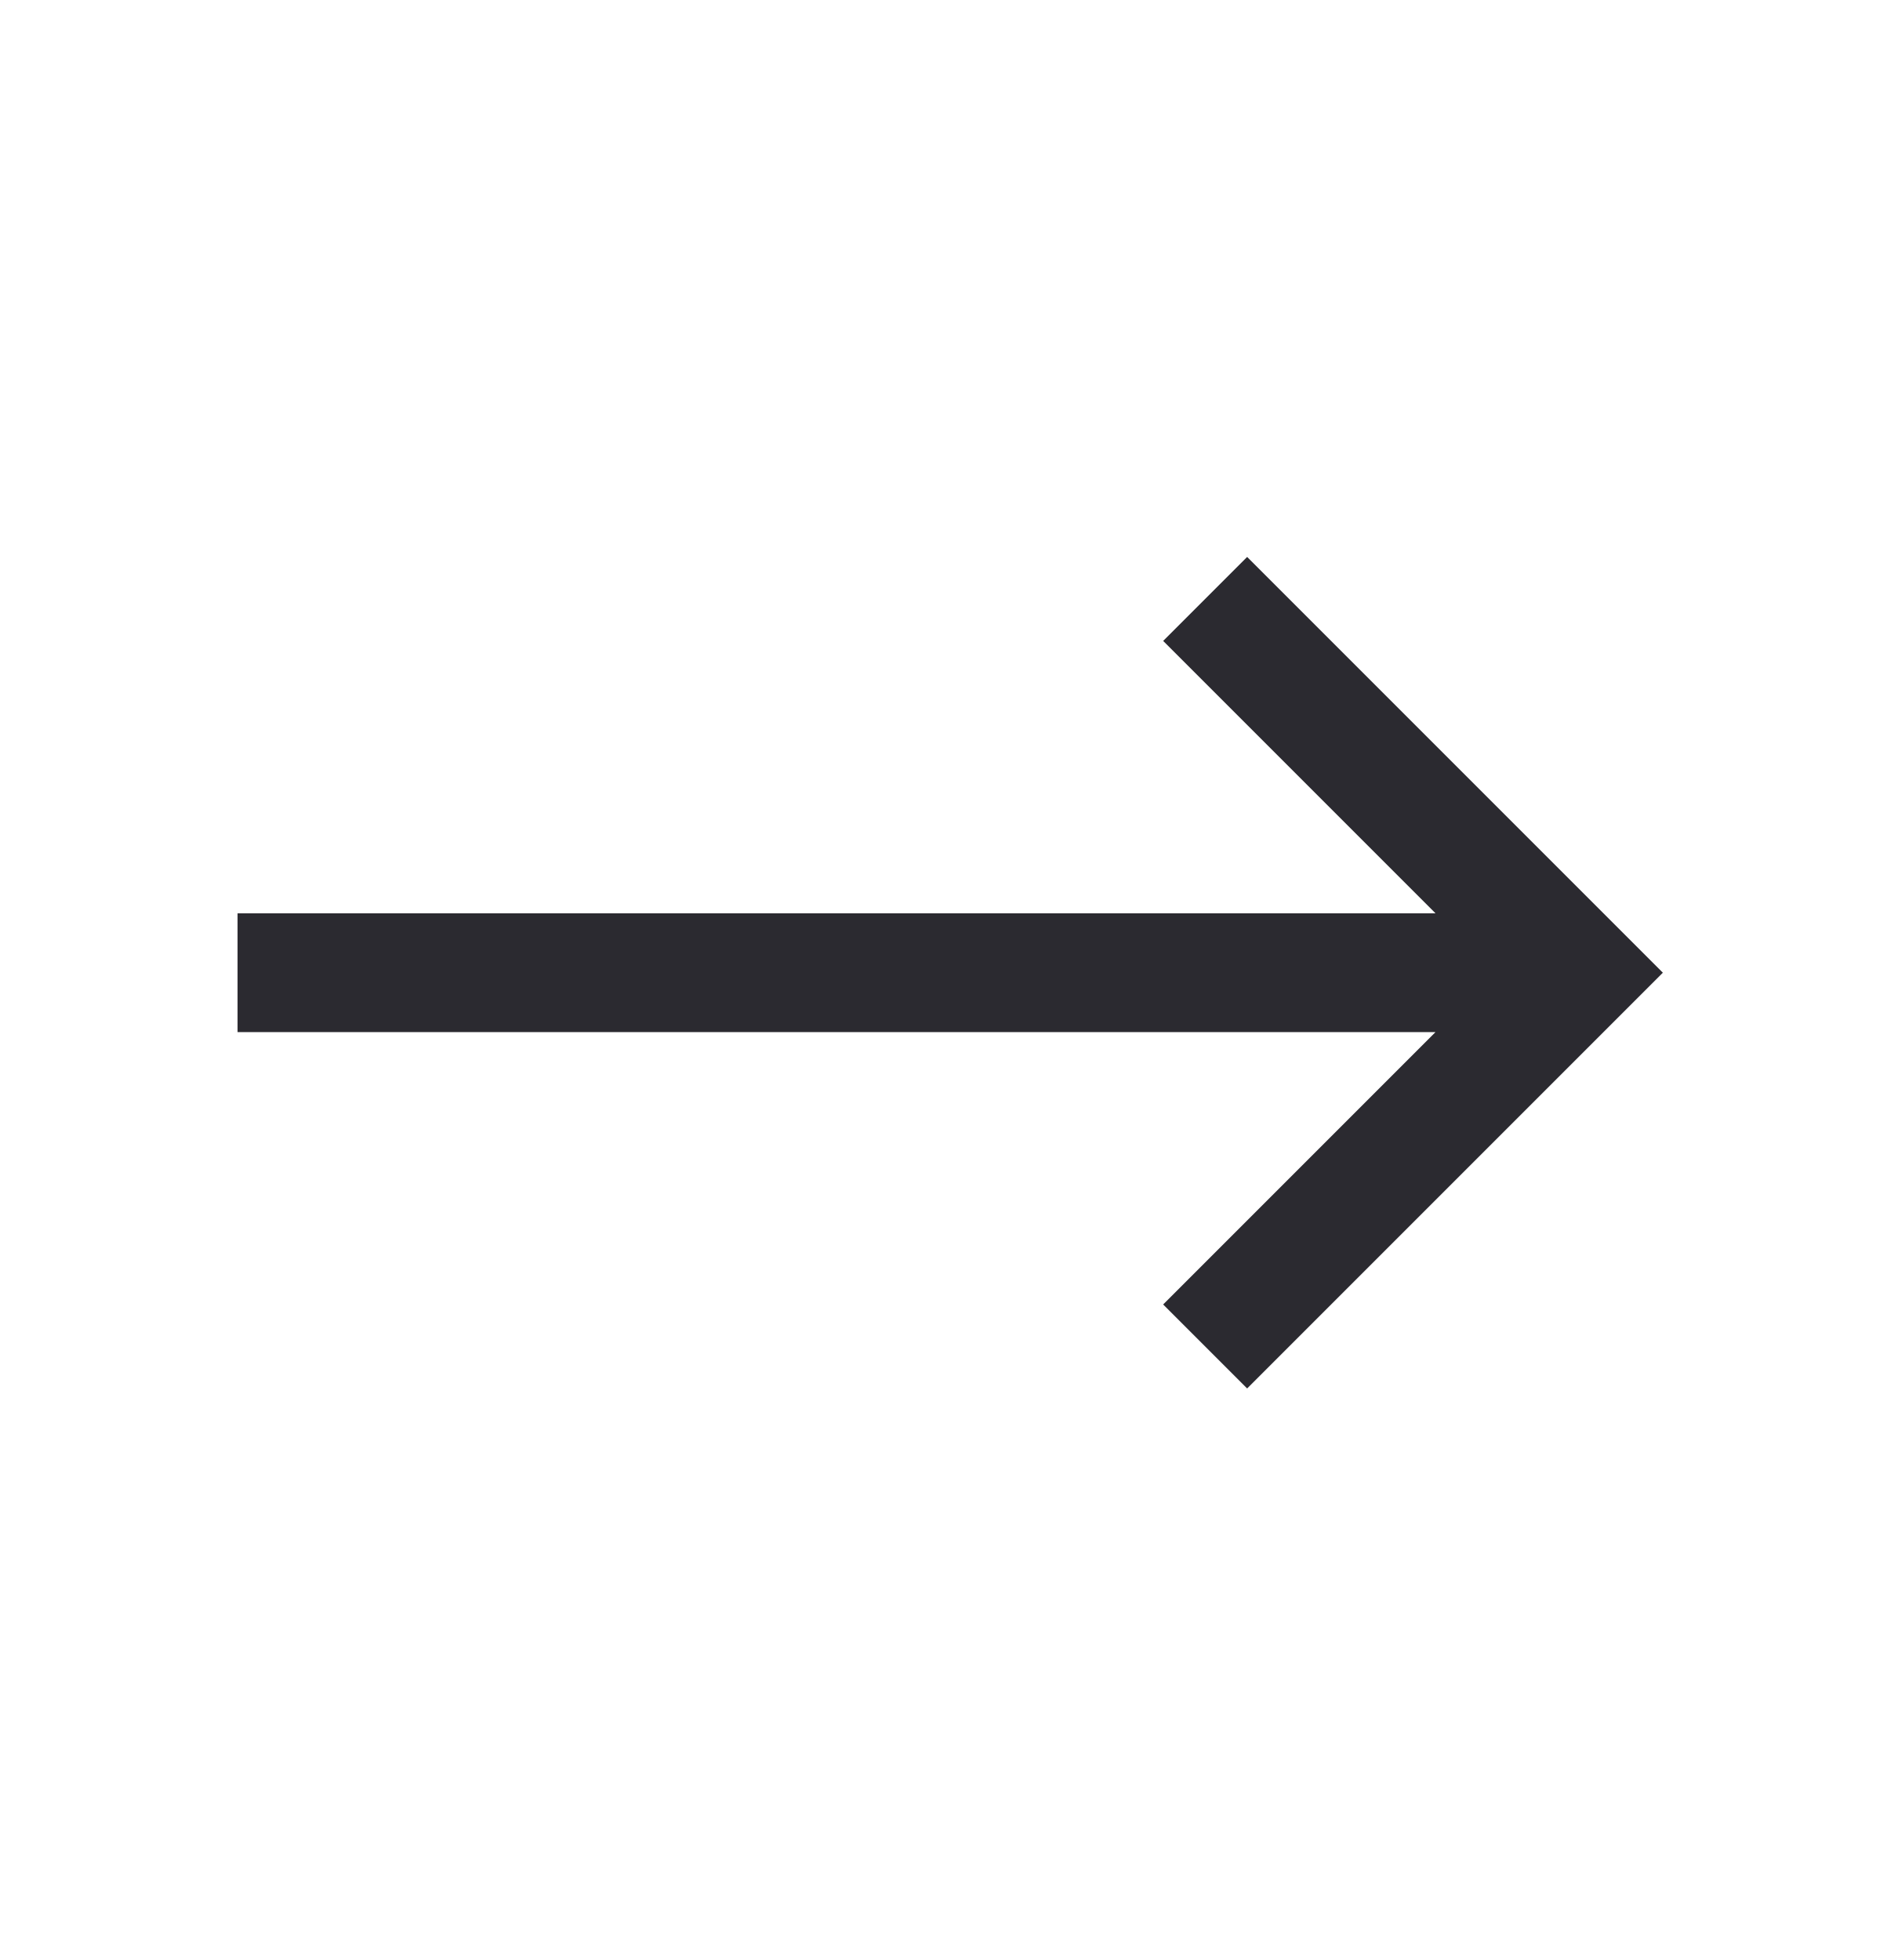
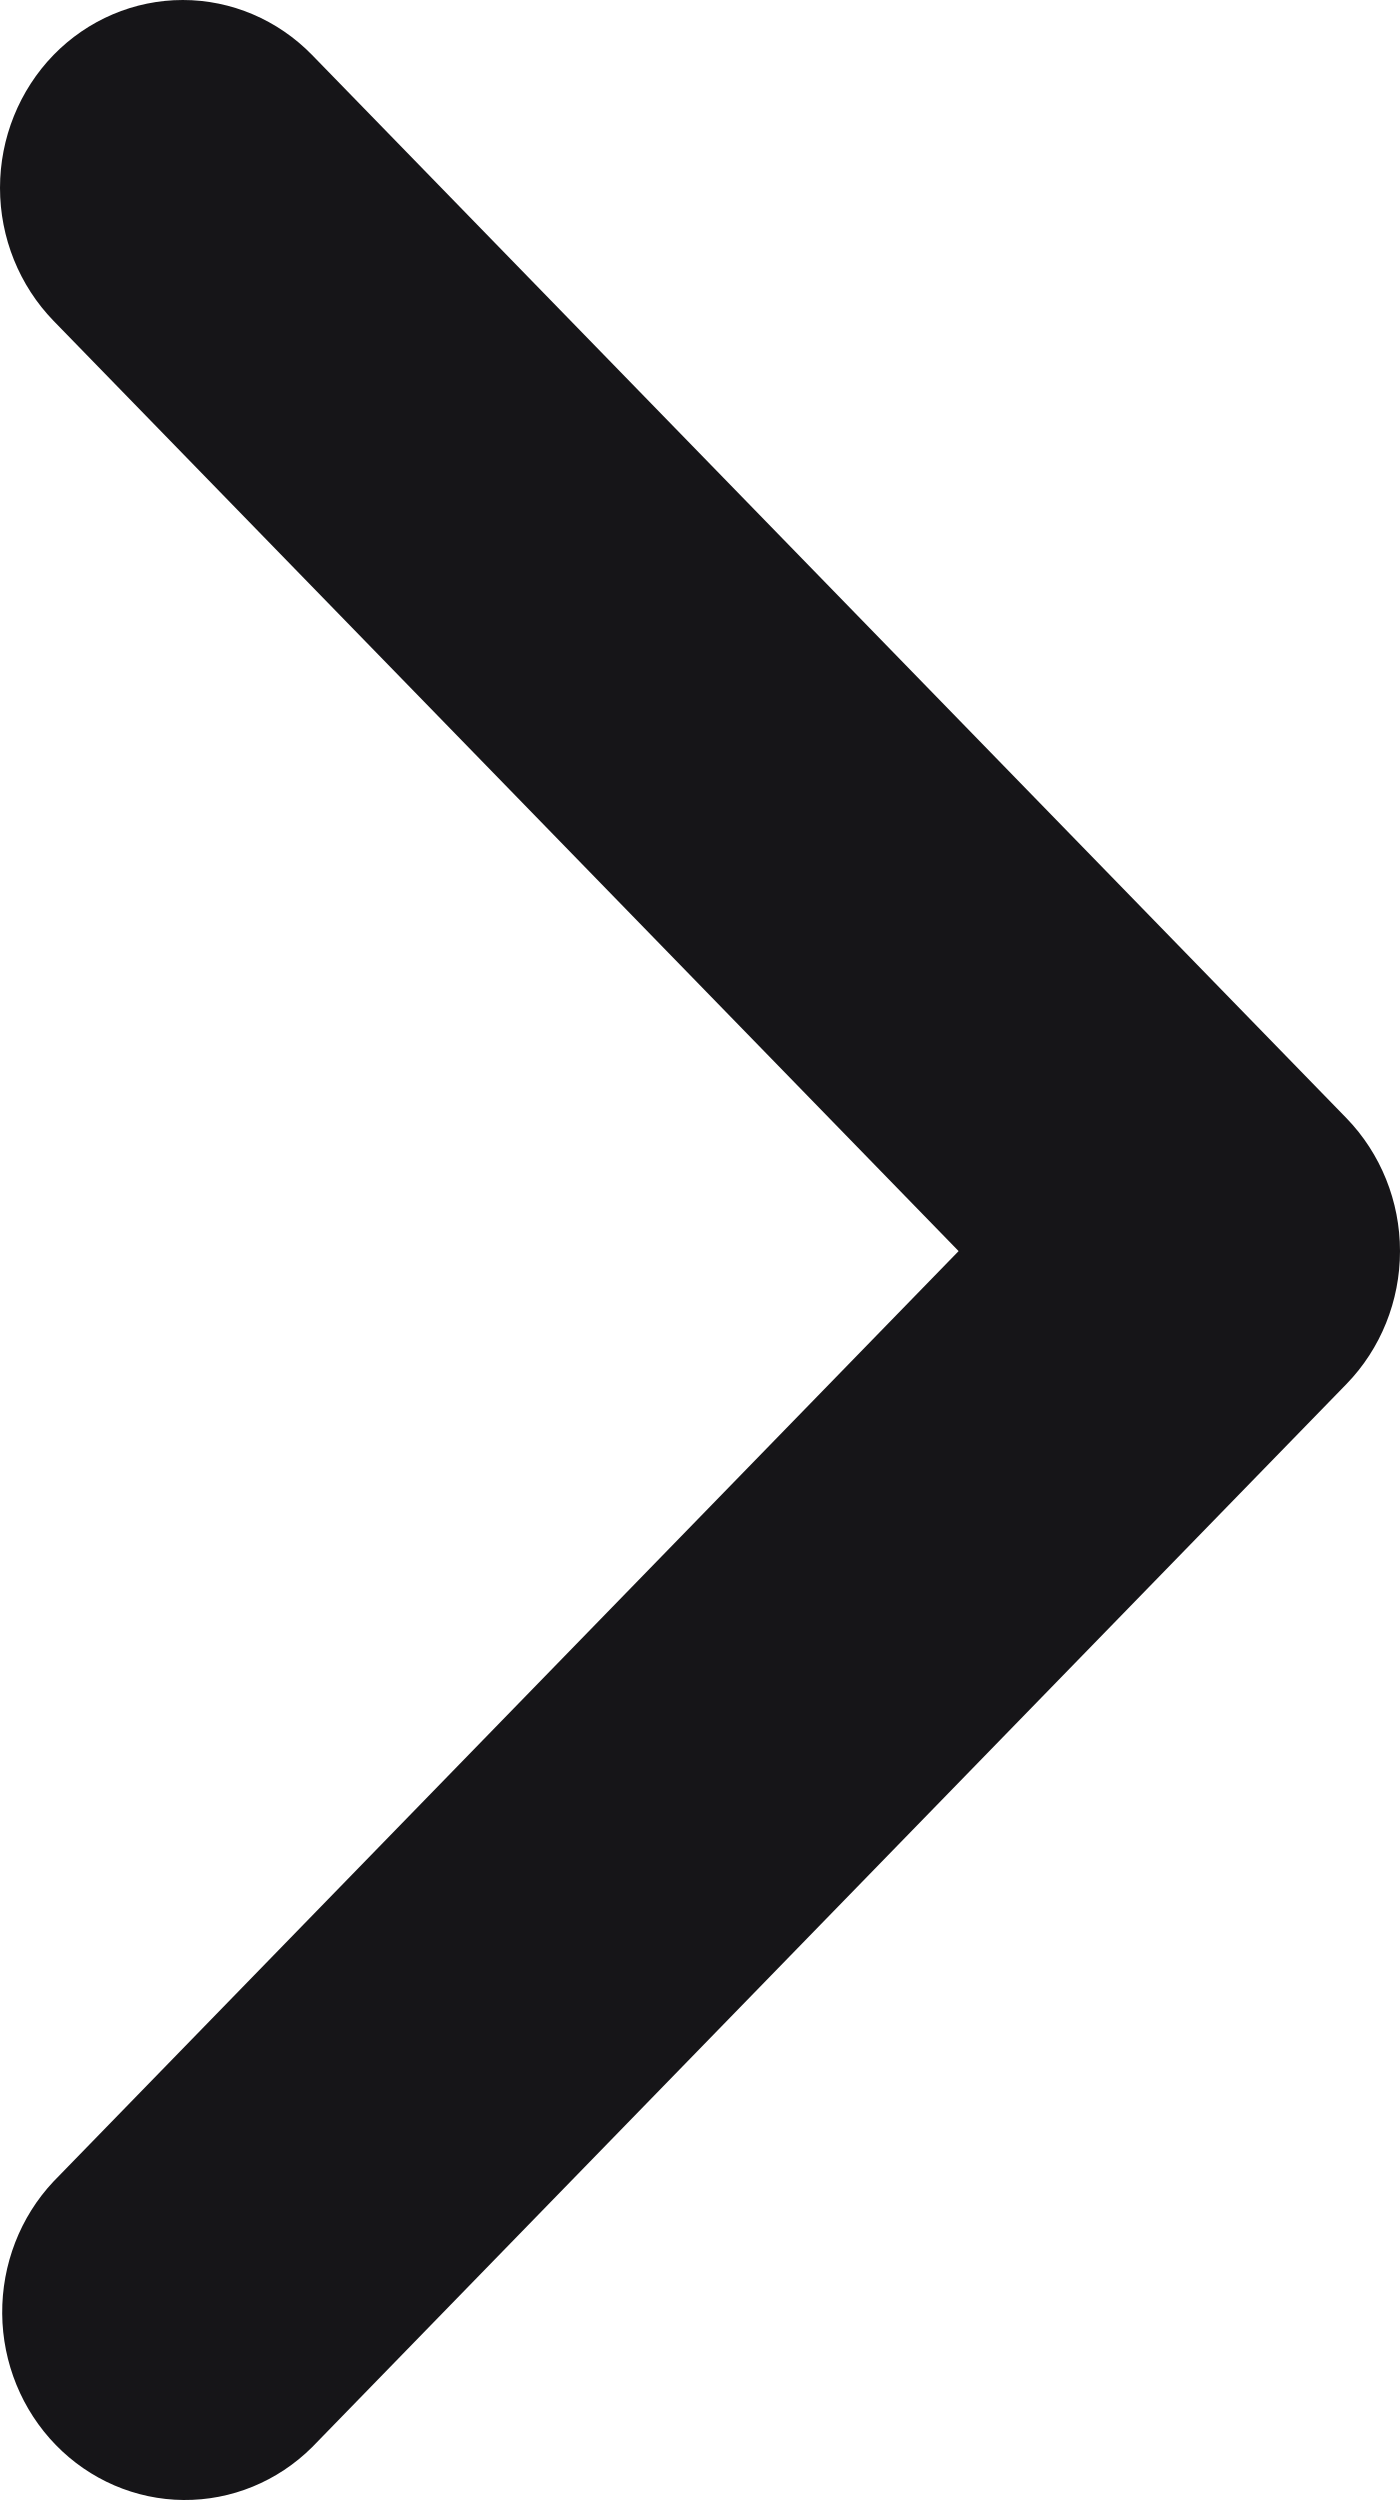
- <svg xmlns="http://www.w3.org/2000/svg" width="32" height="33" viewBox="0 0 32 33" fill="none">
-   <path d="M28 16.377L21 9.377L19.586 10.791L24.172 15.377H4V17.377H24.172L19.586 21.963L21 23.377L28 16.377Z" fill="#2B2A30" />
+ <svg xmlns="http://www.w3.org/2000/svg" width="14" height="25" viewBox="0 0 14 25" fill="none">
+   <path d="M0.535 0.55C0.193 0.903 1.01628e-06 1.381 9.94499e-07 1.879C9.72714e-07 2.377 0.193 2.855 0.535 3.208L9.586 12.511L0.535 21.815C0.202 22.169 0.018 22.644 0.022 23.137C0.026 23.63 0.219 24.101 0.558 24.45C0.897 24.798 1.355 24.996 1.835 25C2.314 25.004 2.776 24.815 3.121 24.472L13.465 13.84C13.807 13.488 14 13.01 14 12.511C14 12.013 13.807 11.535 13.465 11.182L3.121 0.55C2.778 0.198 2.313 -5.10857e-07 1.828 -5.3205e-07C1.343 -5.53244e-07 0.878 0.198 0.535 0.55Z" fill="#161518" />
</svg>
